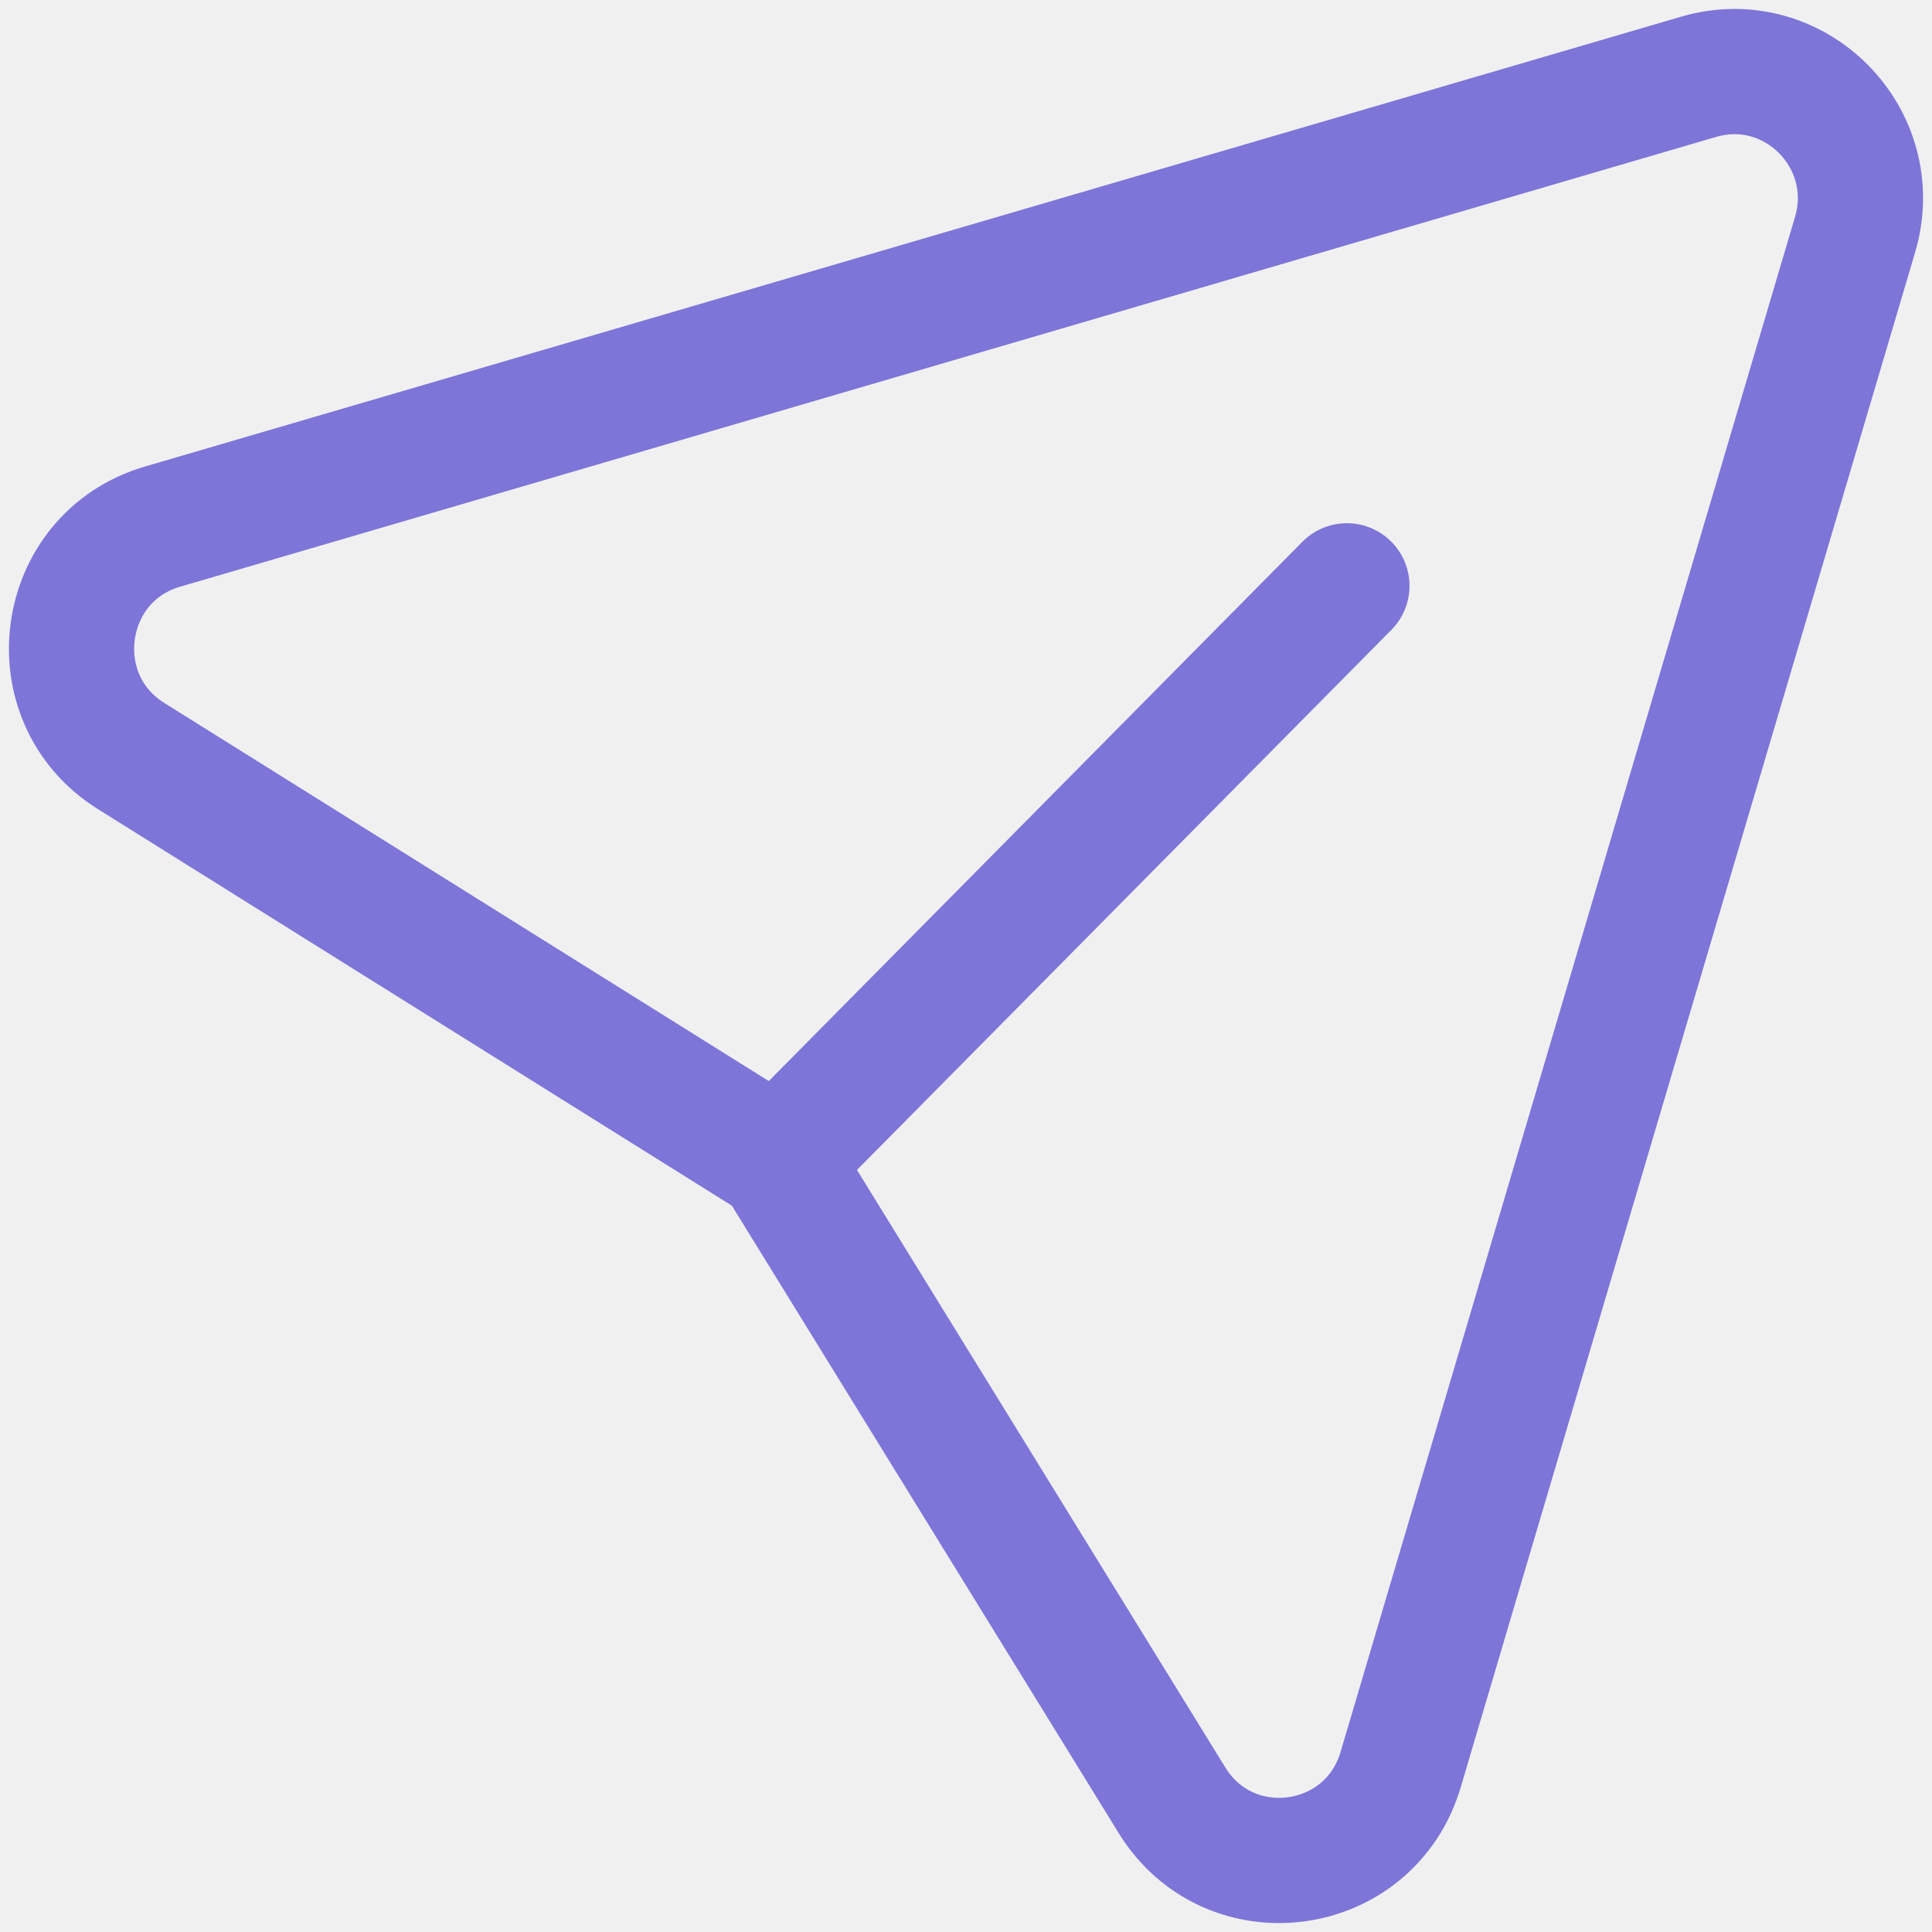
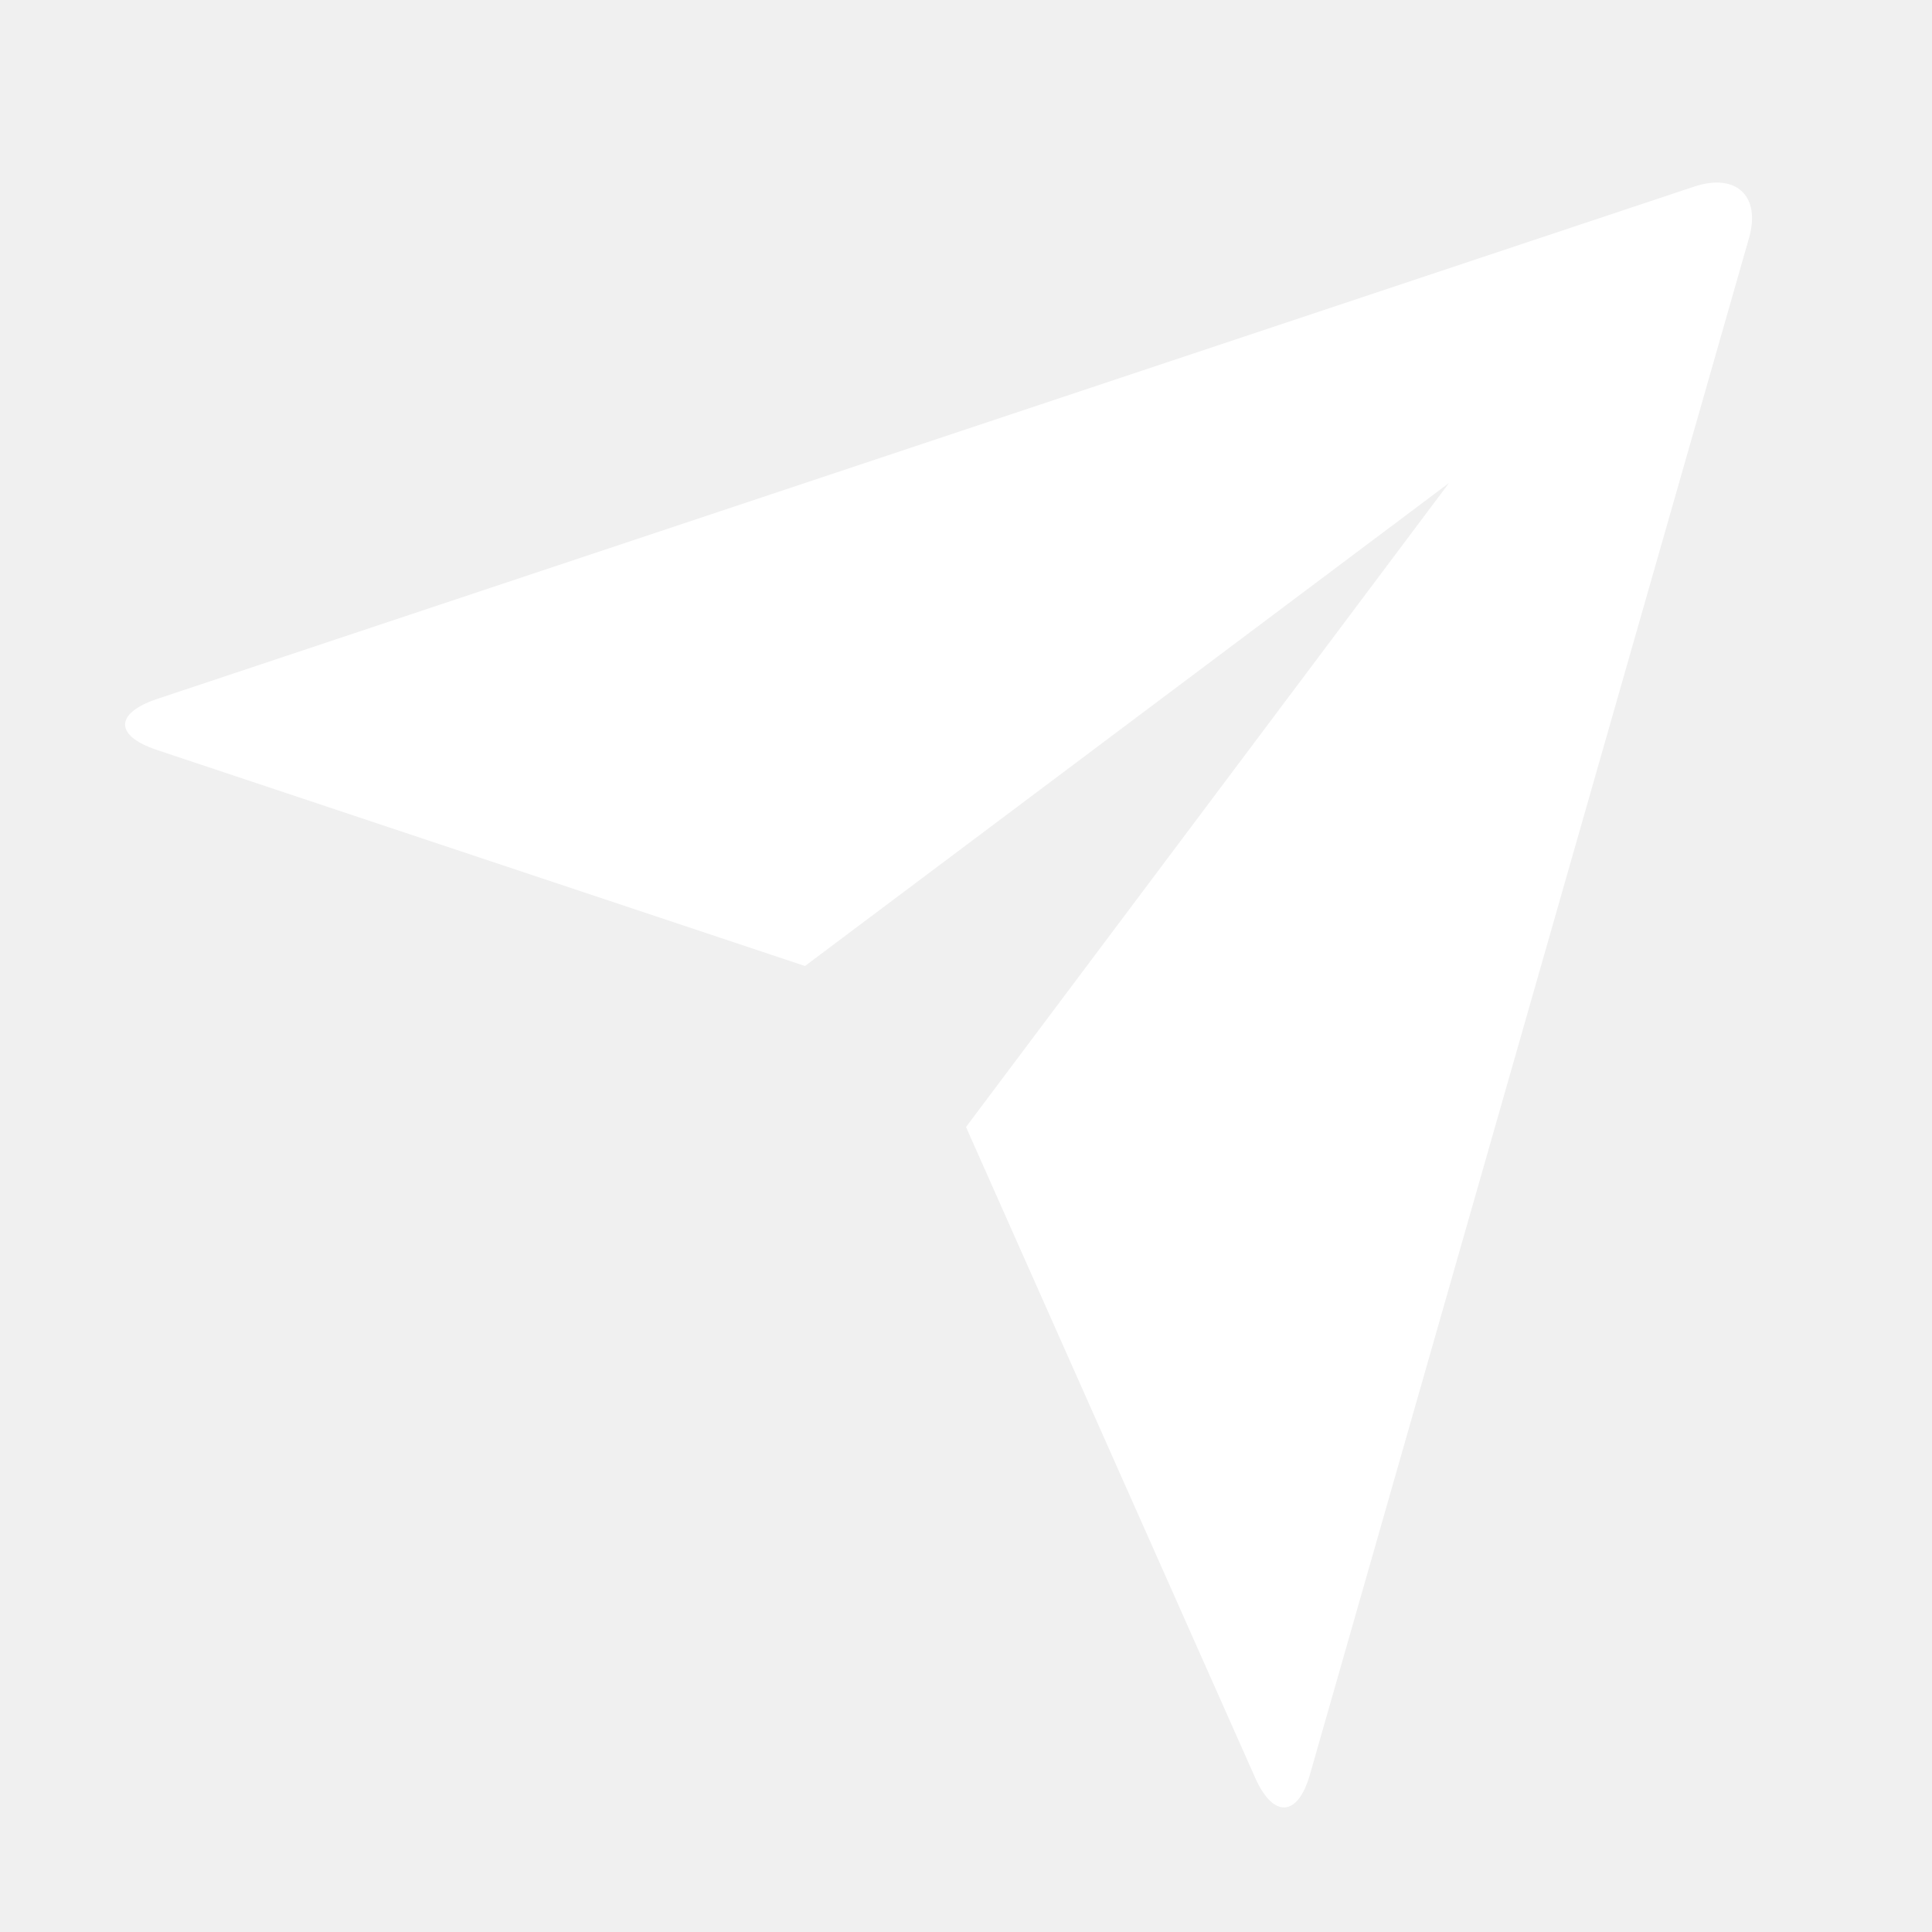
- <svg xmlns="http://www.w3.org/2000/svg" width="54" height="54" viewBox="0 0 54 54" fill="none">
-   <path d="M37.646 16.374L21.747 32.442L3.665 21.132C1.074 19.512 1.613 15.576 4.544 14.719L47.476 2.147C50.159 1.36 52.646 3.869 51.849 6.561L39.148 49.463C38.277 52.398 34.364 52.922 32.759 50.32L21.739 32.445" stroke="#7D75D8" stroke-width="3.5" stroke-linecap="round" stroke-linejoin="round" />
+ <svg xmlns="http://www.w3.org/2000/svg" width="32" height="32" viewBox="0 0 32 32" fill="none">
+   <path d="M2.595 12.42C1.899 12.188 1.892 11.813 2.608 11.575L28.057 3.092C28.763 2.857 29.167 3.252 28.969 3.943L21.697 29.391C21.497 30.096 21.091 30.12 20.792 29.451L16 18.667L24 8L13.333 16L2.595 12.42Z" fill="white" />
</svg>
